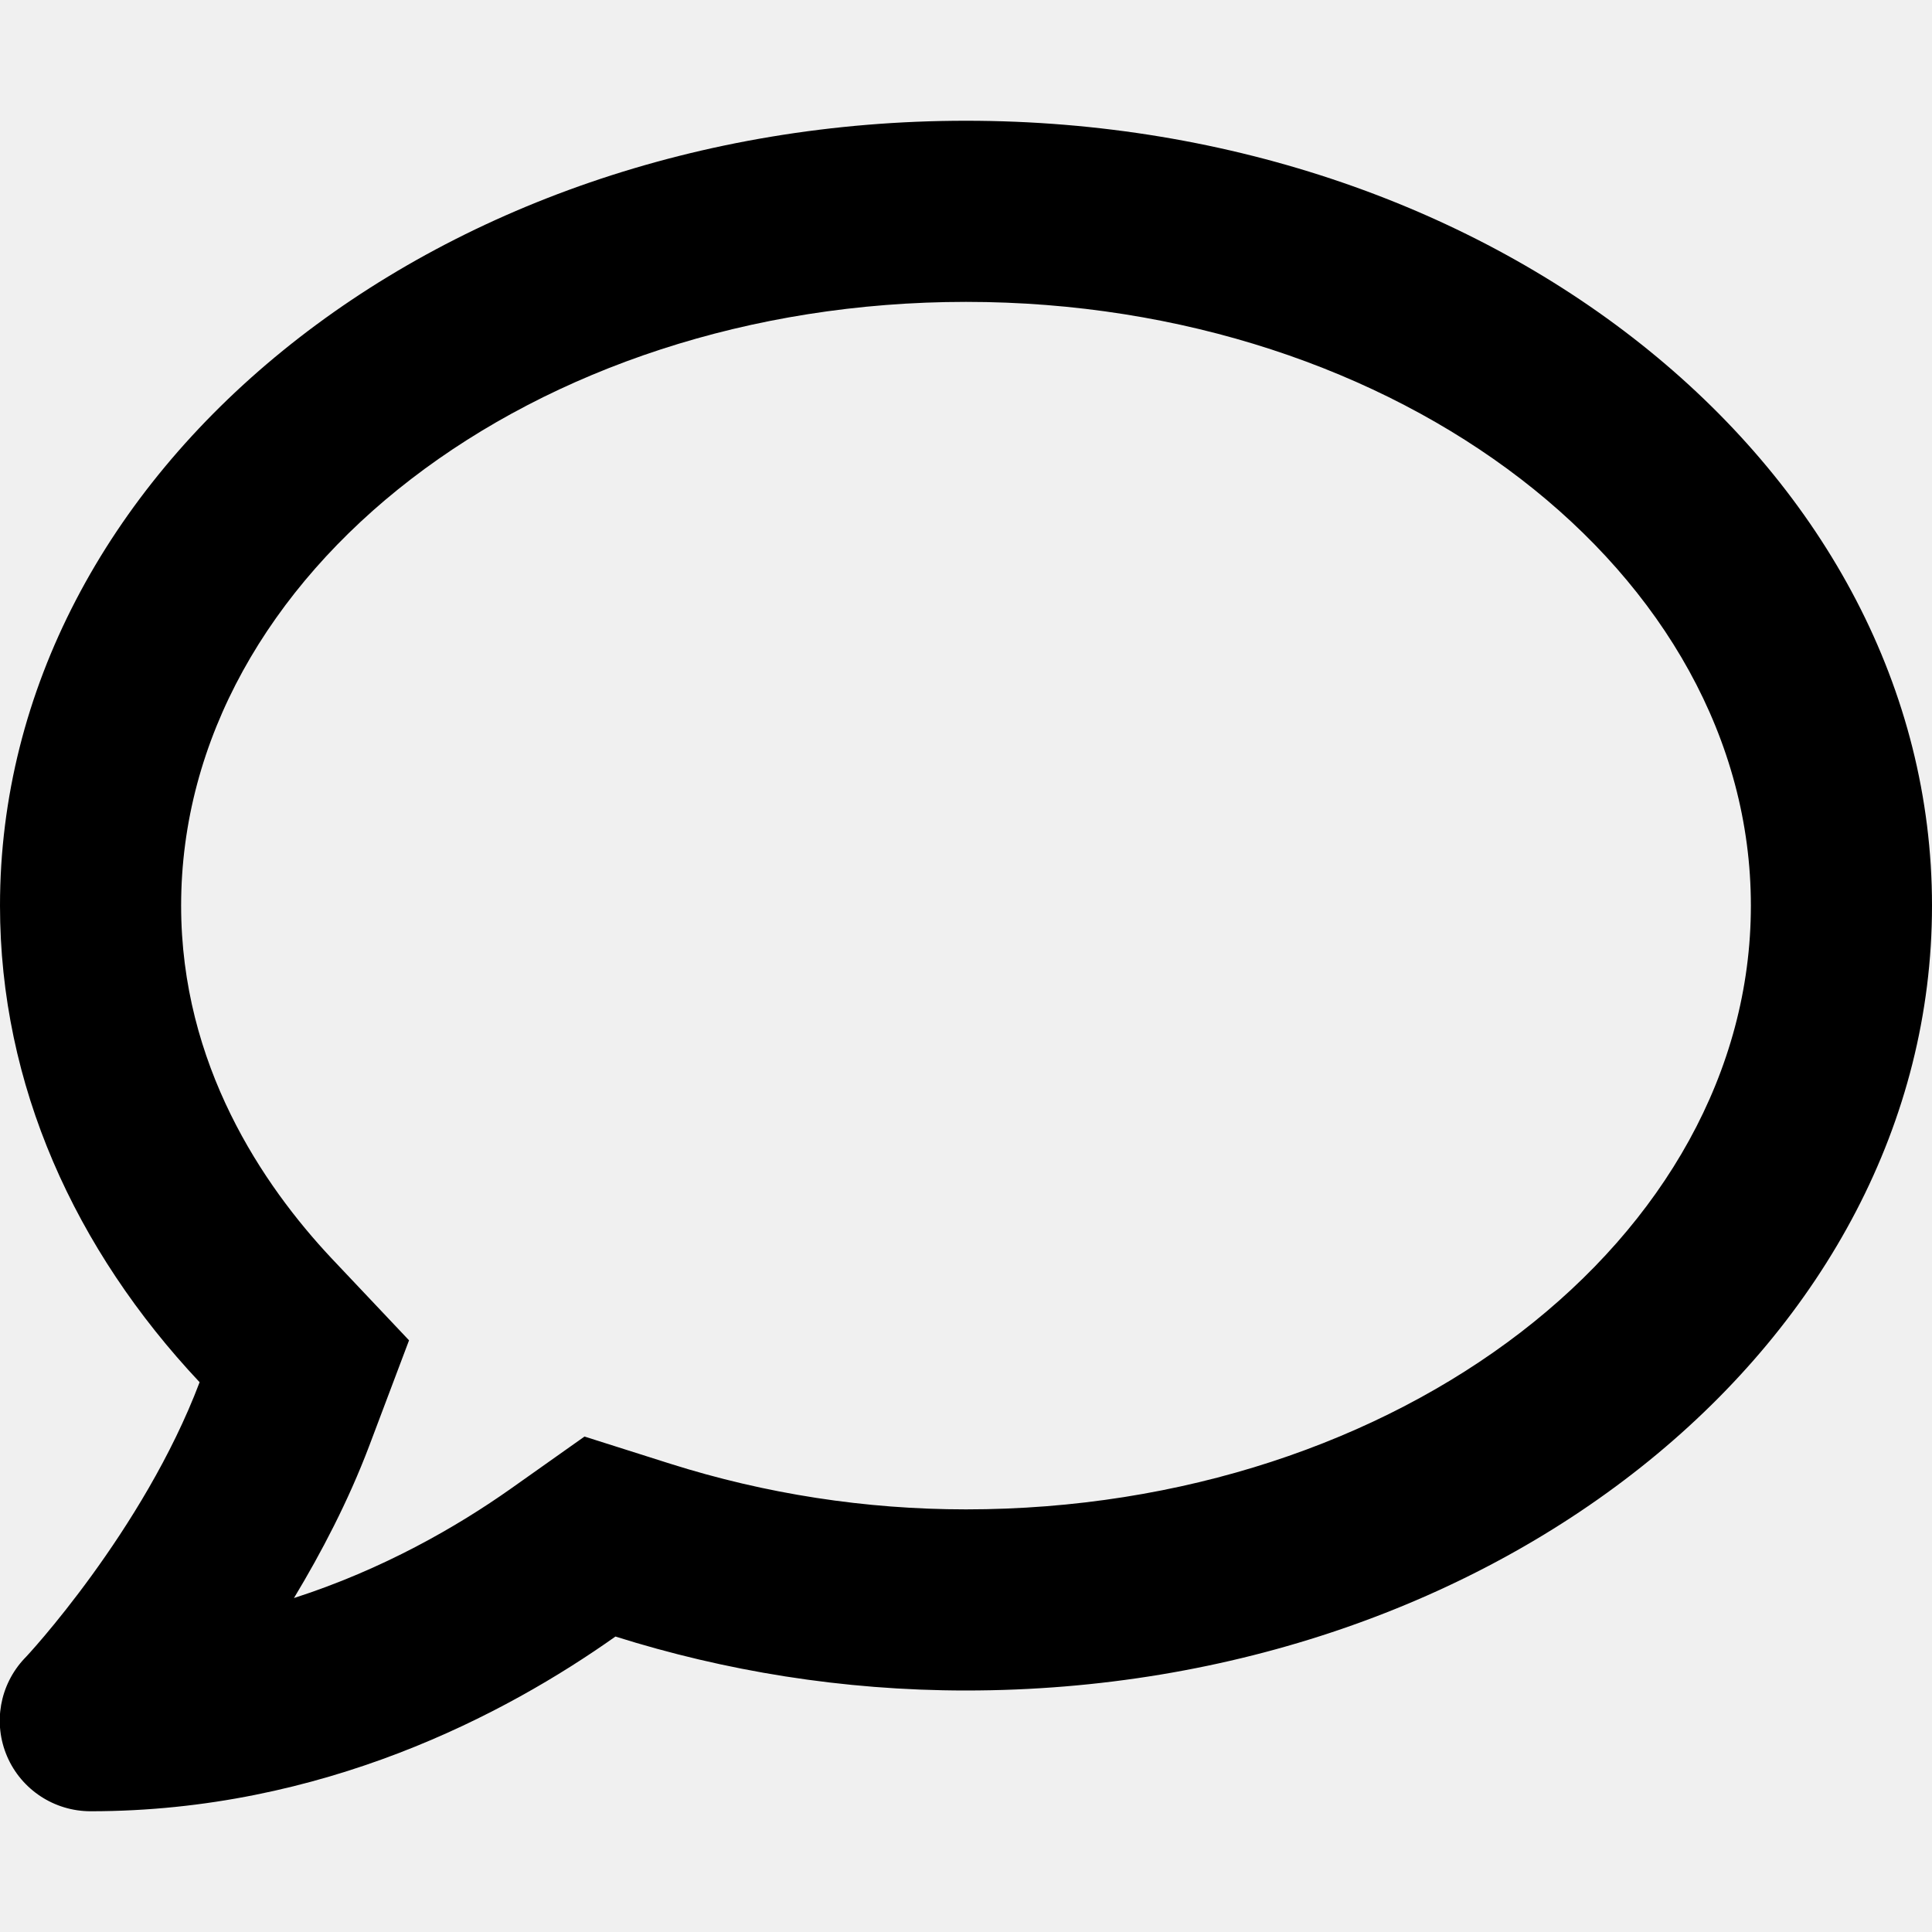
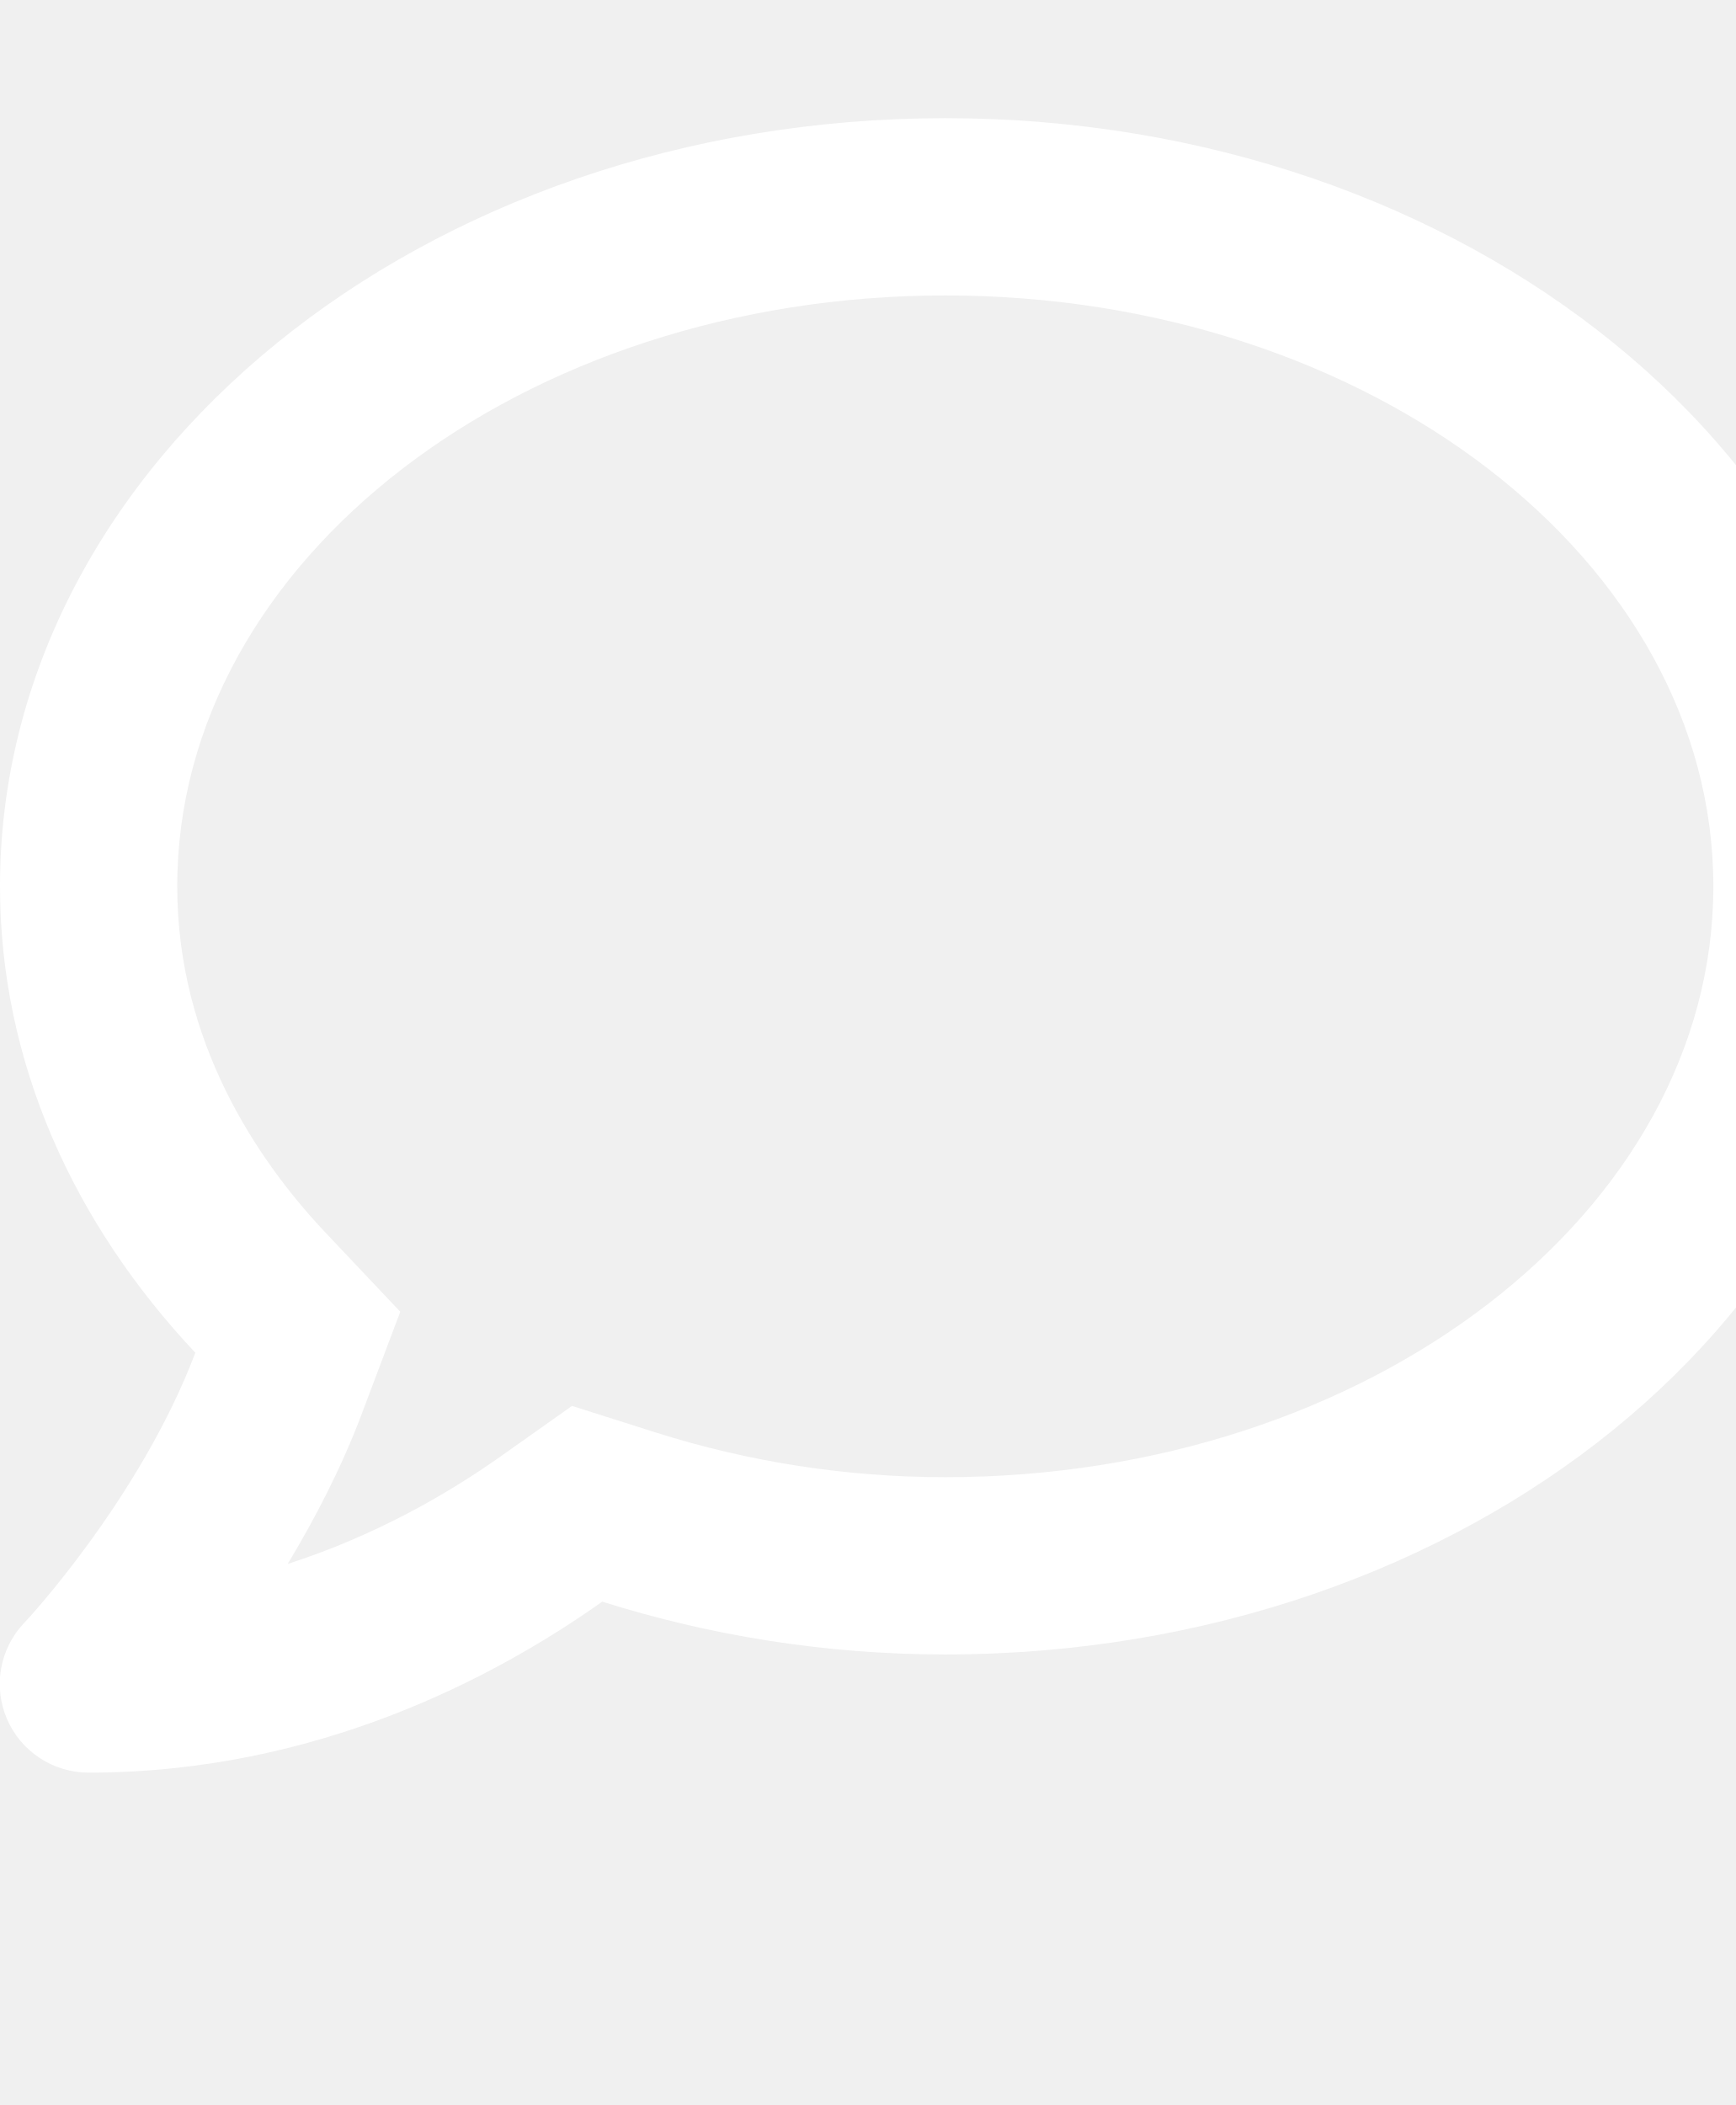
- <svg xmlns="http://www.w3.org/2000/svg" aria-hidden="true" focusable="false" data-prefix="far" data-icon="comment" class="svg-inline--fa fa-comment fa-w-16" role="img" viewBox="0 0 512 512">
-   <path fill="currentColor" d="M256 32C114.6 32 0 125.1 0 240c0 47.6 19.9 91.2 52.9 126.3C38 405.7 7 439.1 6.5 439.5c-6.6 7-8.4 17.2-4.6 26S14.4 480 24 480c61.5 0 110-25.7 139.1-46.3C192 442.8 223.2 448 256 448c141.4 0 256-93.1 256-208S397.4 32 256 32zm0 368c-26.7 0-53.1-4.1-78.4-12.1l-22.7-7.2-19.5 13.8c-14.3 10.1-33.9 21.4-57.5 29 7.3-12.1 14.4-25.7 19.9-40.2l10.6-28.1-20.6-21.8C69.7 314.1 48 282.2 48 240c0-88.2 93.3-160 208-160s208 71.8 208 160-93.3 160-208 160z" />
+ <svg xmlns="http://www.w3.org/2000/svg" aria-hidden="true" focusable="false" data-prefix="far" data-icon="comment" class="svg-inline--fa fa-comment fa-w-16" role="img" viewBox="0 0 470 570">
+   <path fill="#FFFFFF" d="M256 32C114.6 32 0 125.1 0 240c0 47.6 19.9 91.2 52.9 126.3C38 405.7 7 439.1 6.5 439.5c-6.6 7-8.4 17.2-4.6 26S14.4 480 24 480c61.5 0 110-25.7 139.1-46.3C192 442.8 223.2 448 256 448c141.4 0 256-93.1 256-208S397.4 32 256 32zm0 368c-26.7 0-53.1-4.1-78.4-12.1l-22.7-7.2-19.5 13.8c-14.3 10.1-33.9 21.4-57.5 29 7.3-12.1 14.4-25.7 19.9-40.2l10.6-28.1-20.6-21.8C69.7 314.1 48 282.2 48 240c0-88.2 93.3-160 208-160s208 71.8 208 160-93.3 160-208 160z" />
</svg>
